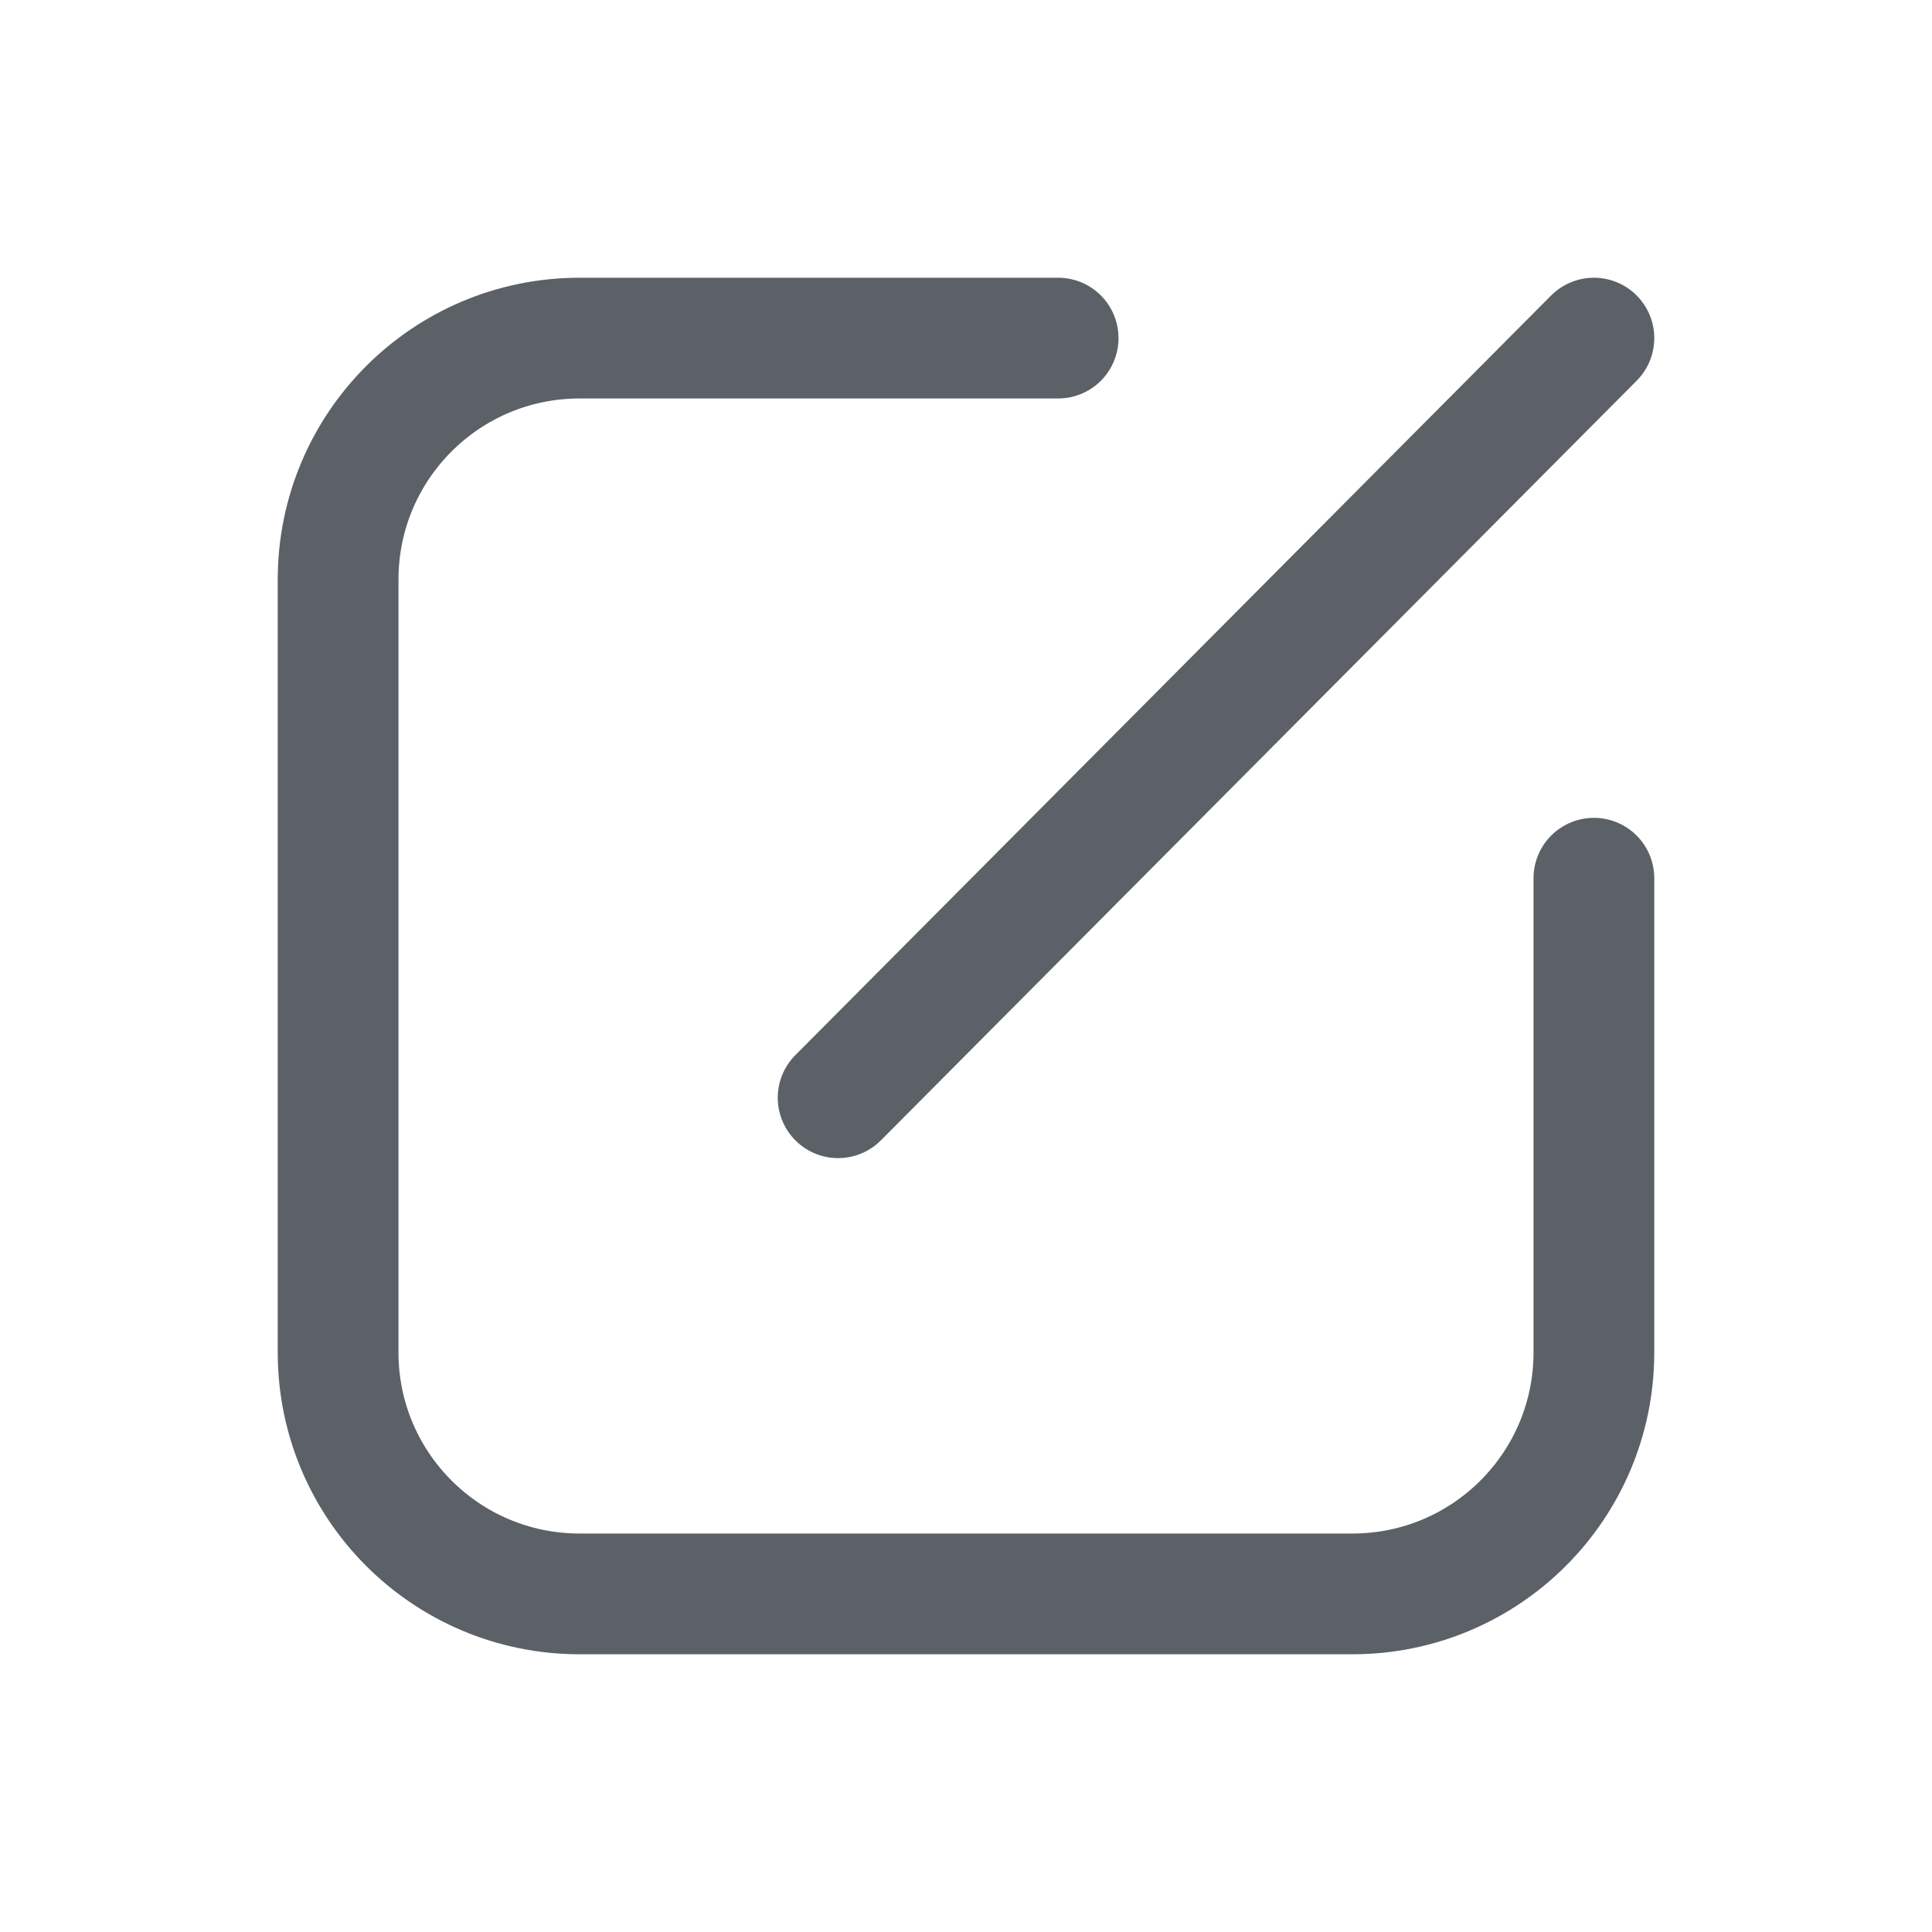
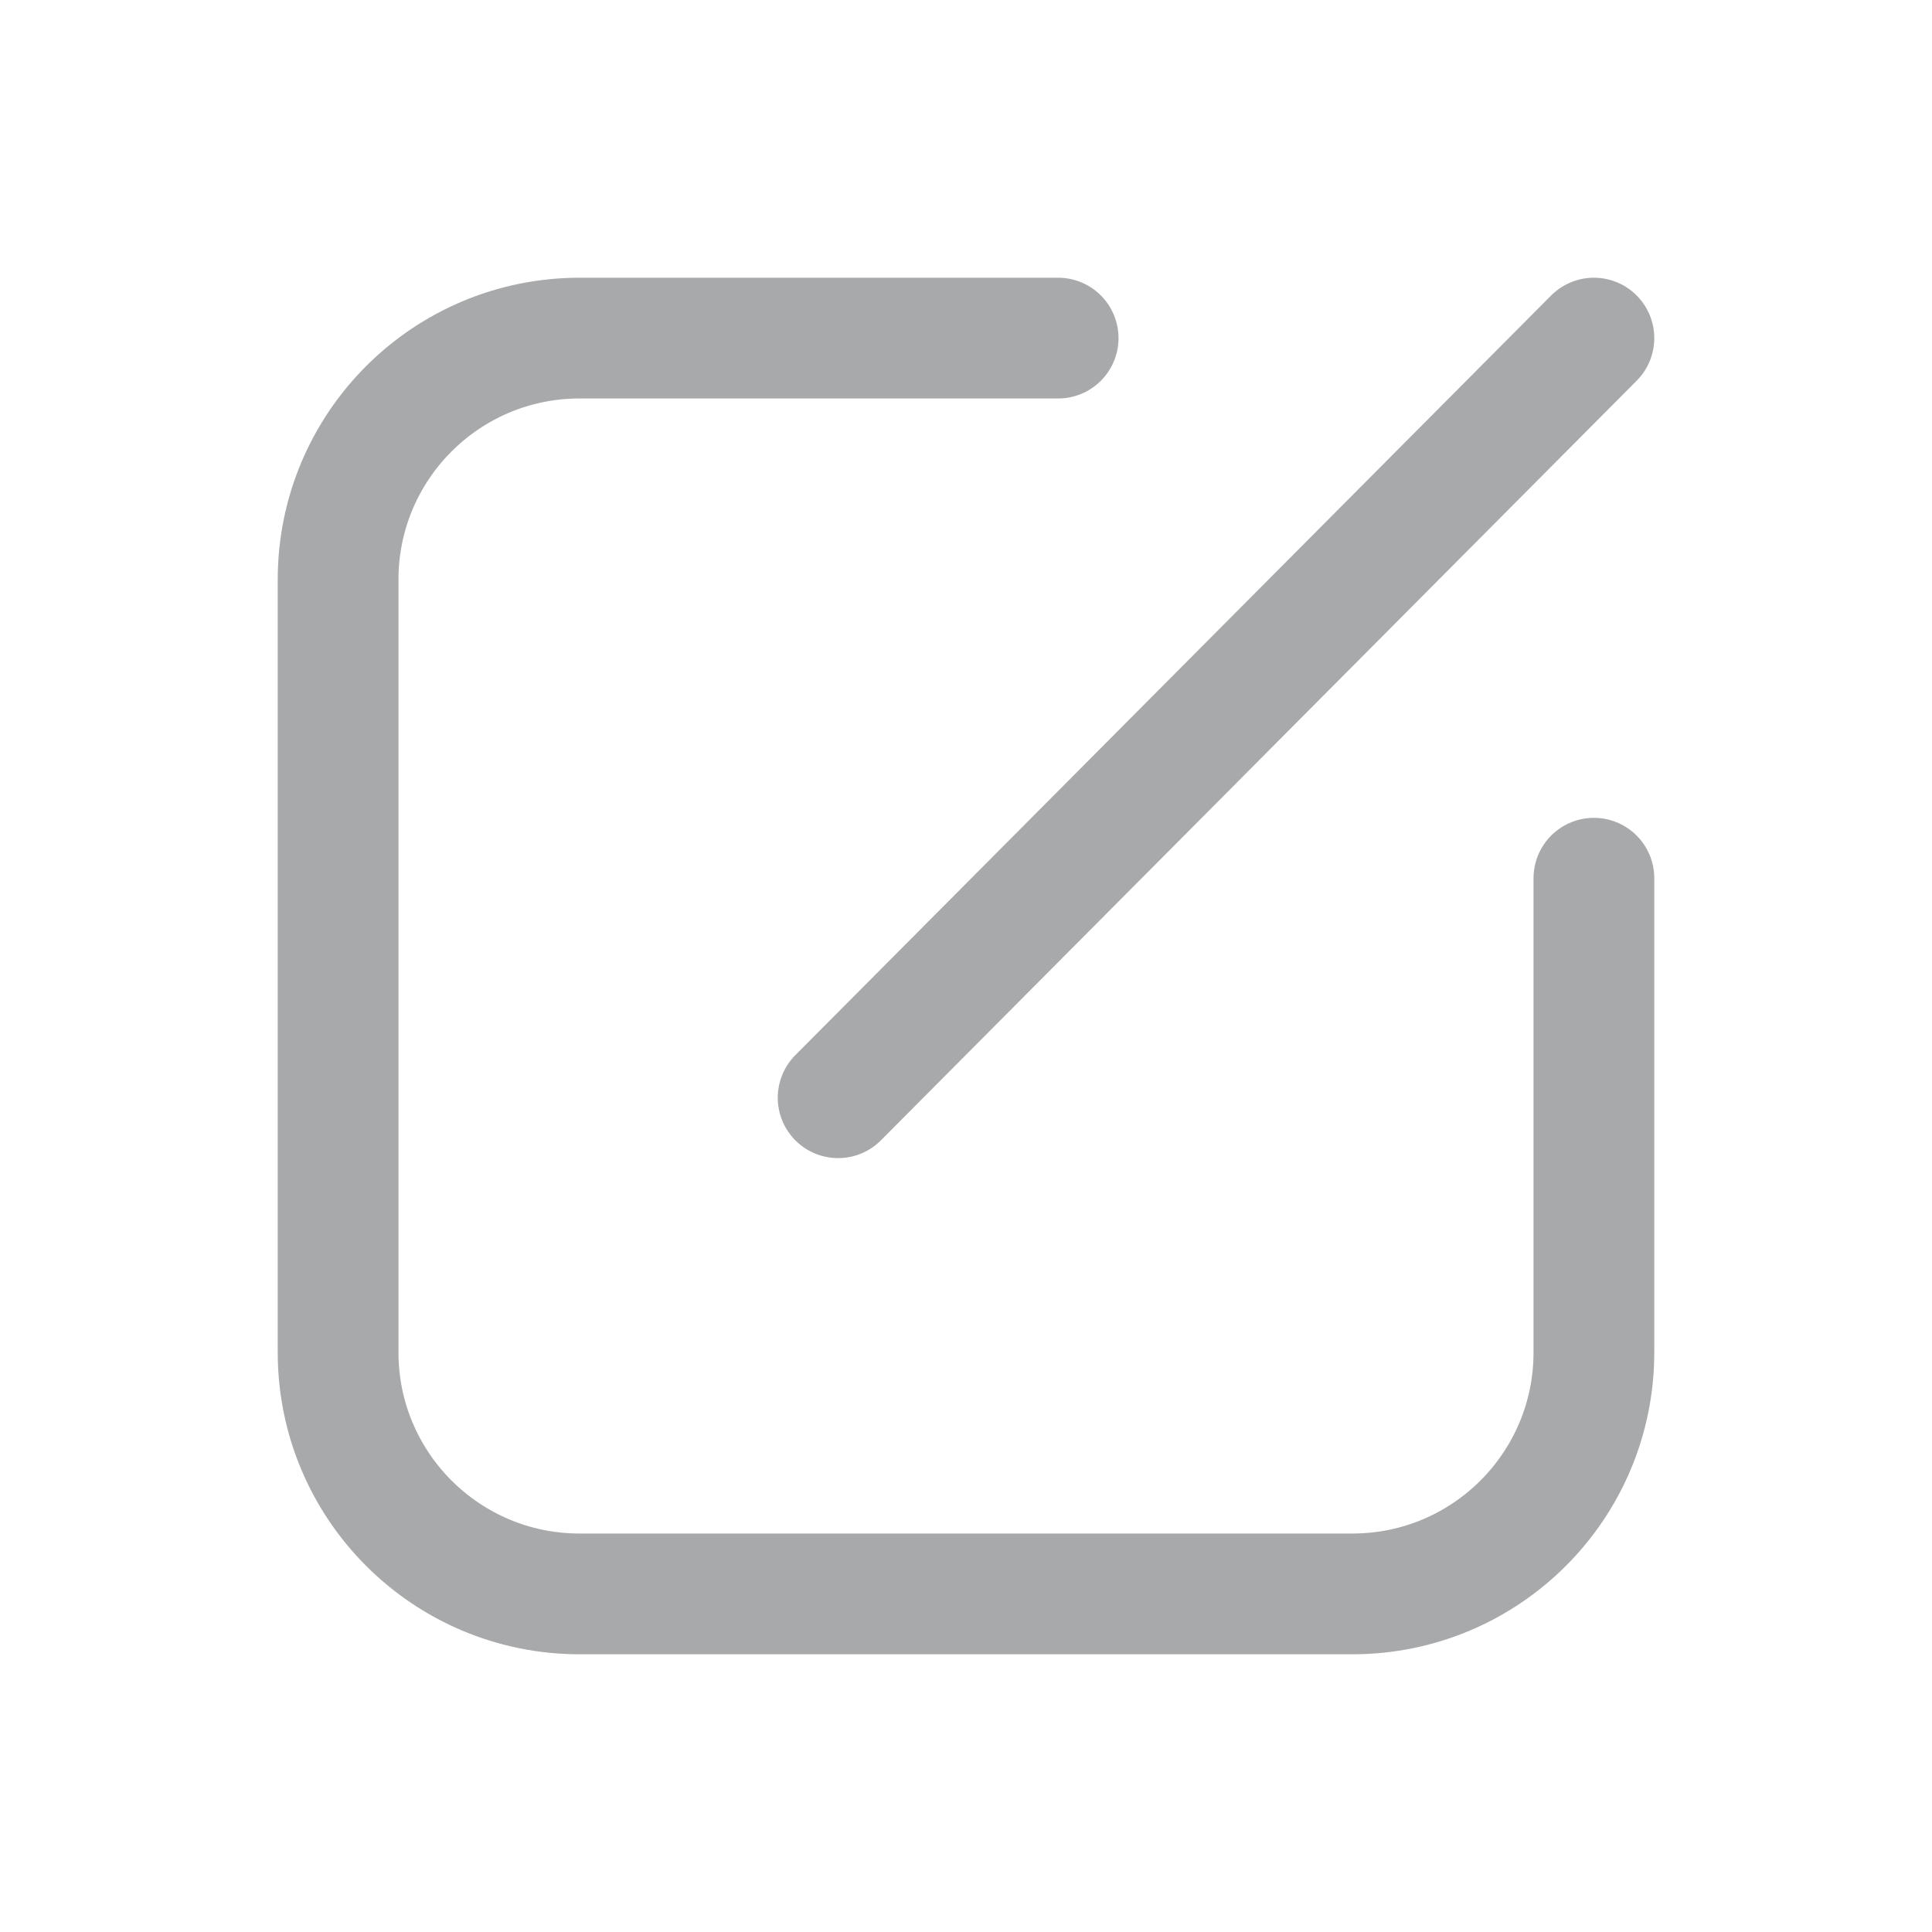
<svg xmlns="http://www.w3.org/2000/svg" width="16px" height="16px" viewBox="0 0 16 16" version="1.1">
  <g id="V1.0版" stroke="none" stroke-width="1" fill="none" fill-rule="evenodd" stroke-linecap="round" stroke-linejoin="round">
-     <g id="应用管理-编排-默认状态" transform="translate(-246, -24)" stroke="#5B6167">
+     <g id="应用管理-编排-默认状态" transform="translate(-246, -24)" stroke="#A8A9AA">
      <g id="编辑" transform="translate(246, 24)">
        <g id="编组-10" transform="translate(2.8, 2.8)">
          <path d="M10.4,4.473 L10.4,8.4 C10.4,9.505 9.505,10.4 8.4,10.4 L2,10.4 C0.895,10.4 0,9.505 0,8.4 L-2.22044605e-16,2 C-2.22044605e-16,0.895 0.895,2.22044605e-16 2,0 L5.963,0 L5.963,0" id="路径" />
          <line x1="4.141" y1="6.291" x2="10.4" y2="1.16982777e-14" id="路径-2" />
        </g>
      </g>
    </g>
  </g>
</svg>
